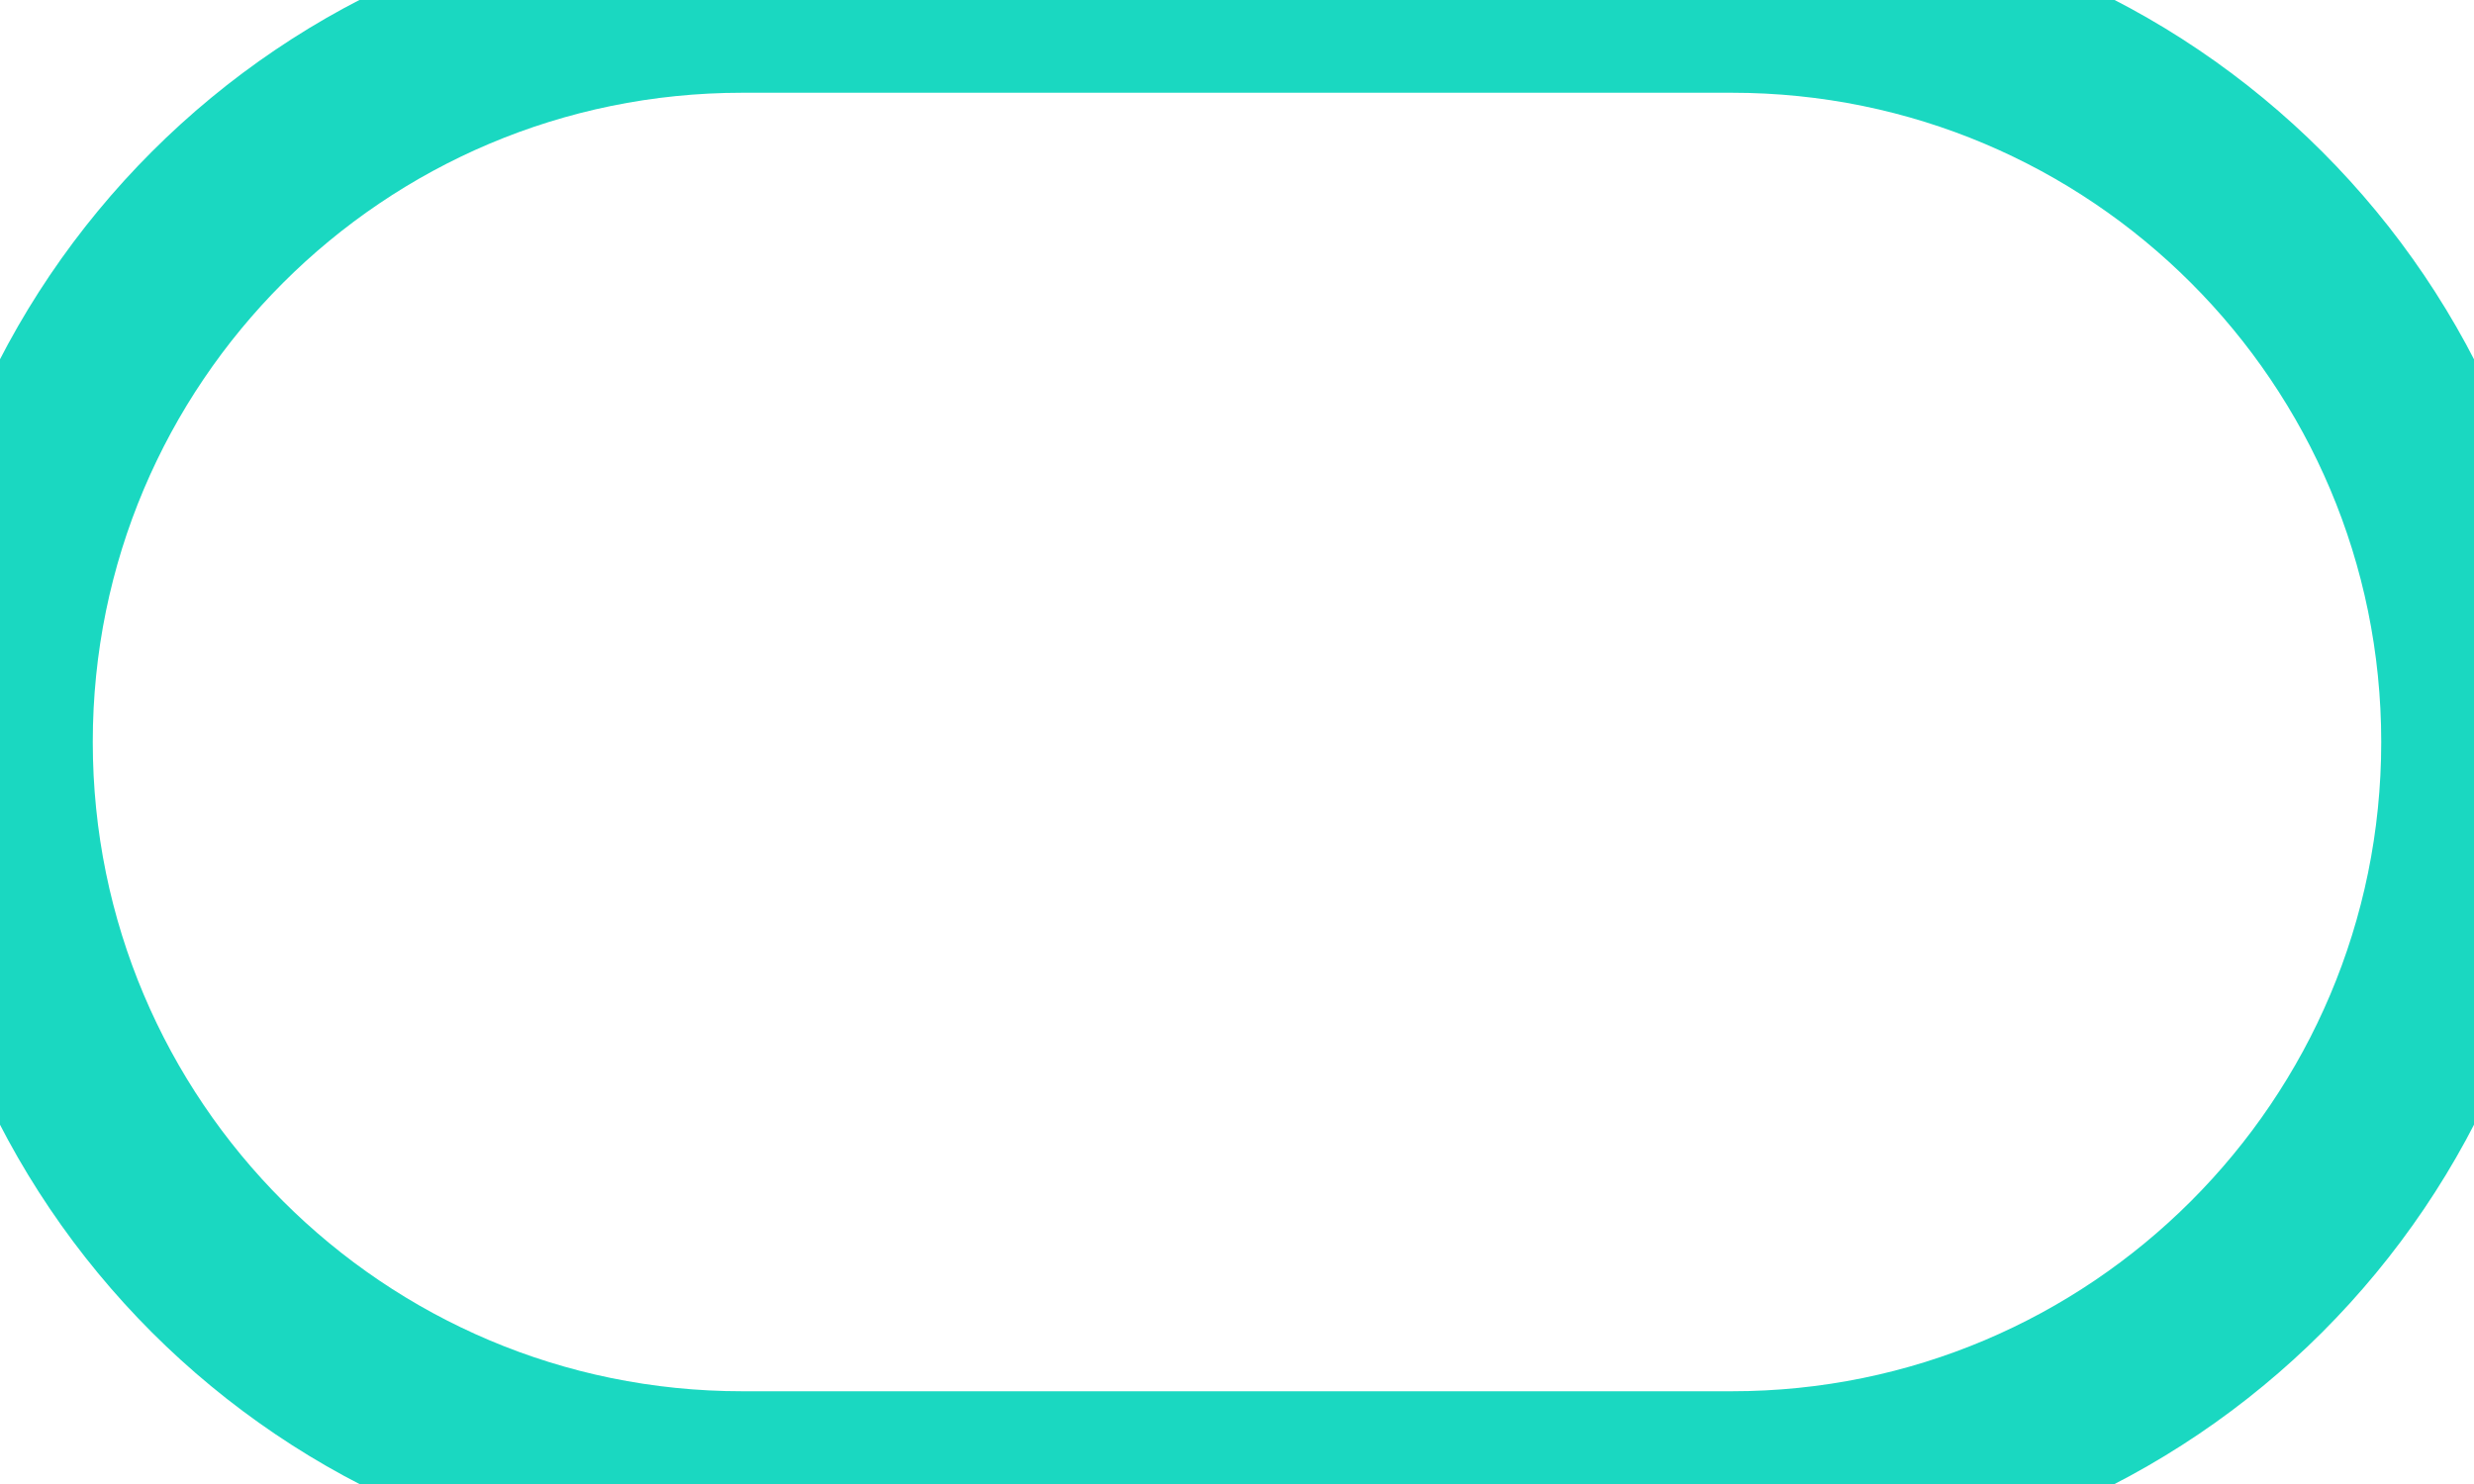
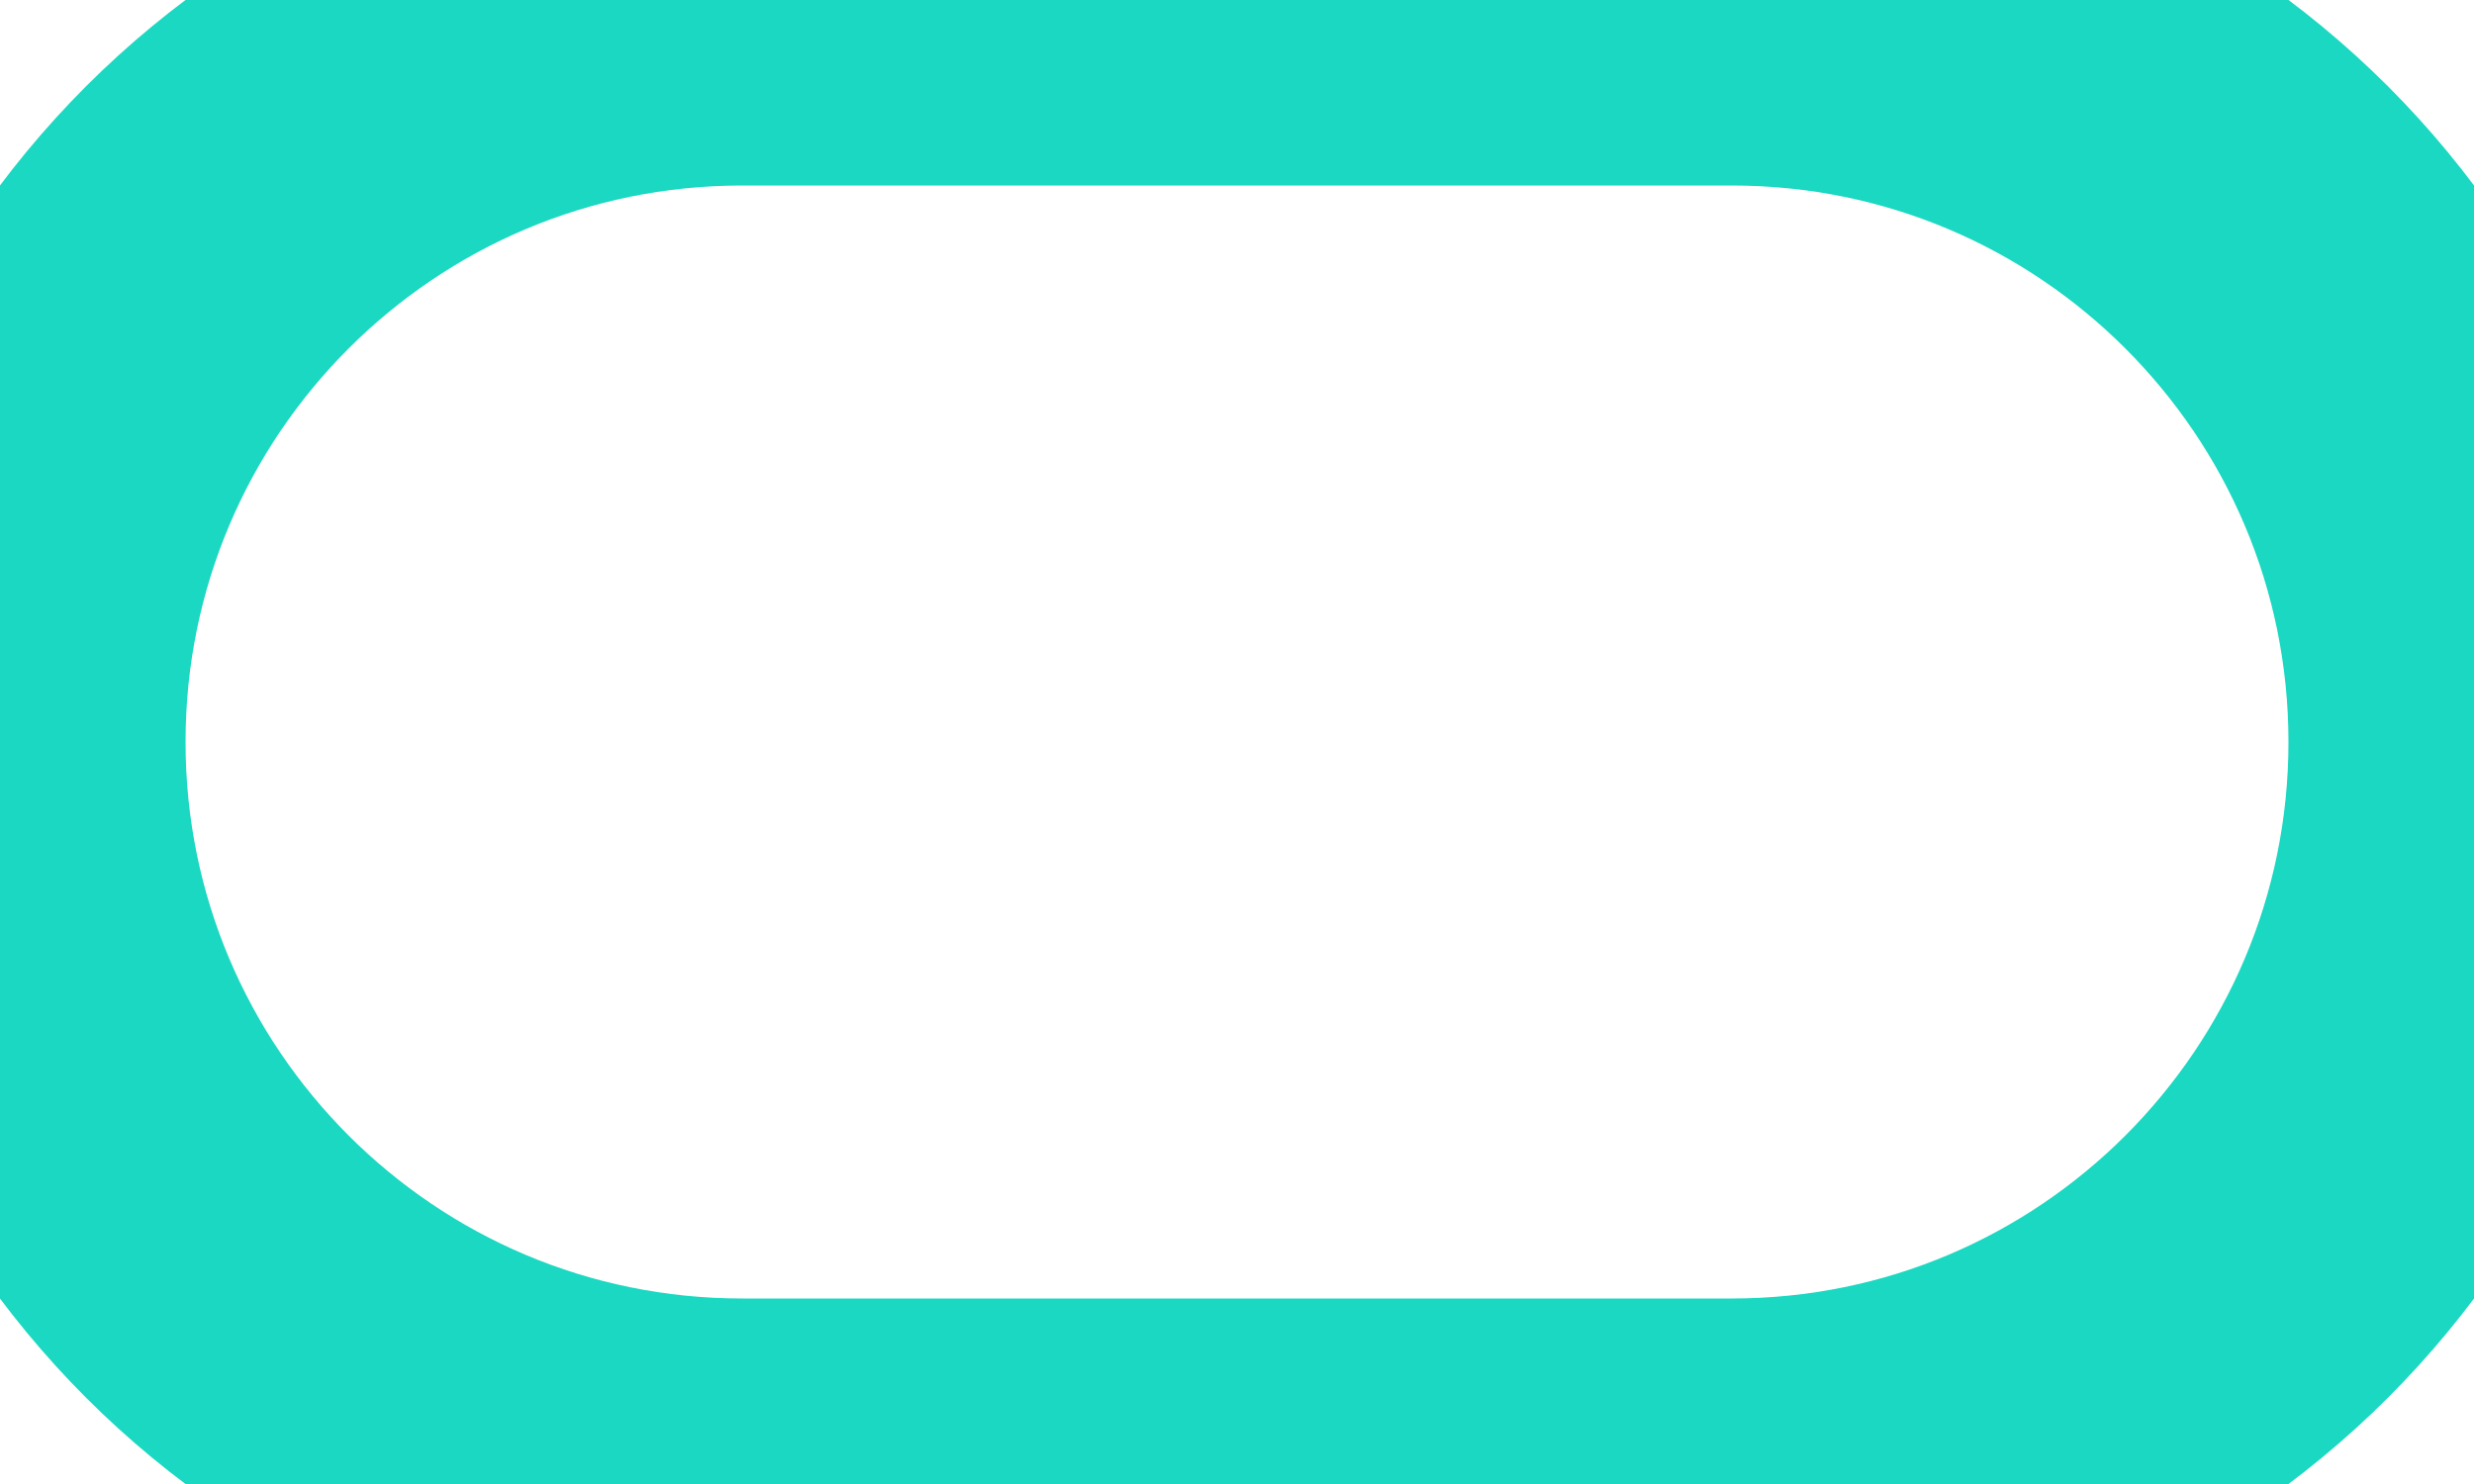
<svg xmlns="http://www.w3.org/2000/svg" width="40" height="24" viewBox="0 0 40 24">
  <style type="text/css">
  .spinner {
    z-index: 2;
    position: absolute;
    top: 50%;
    left: 50%;
    margin: 0px 0 0 0px;
    width: 50px;
    height: 50px;
   }

  .path {
      stroke: #1AD8C1;
      stroke-linecap: round;
      animation: dash 1.5s ease-in-out infinite;
      animation-delay: .5s;
  }

  @keyframes rotate {
    100% {
      transform: rotate(360deg);
    }
  }

  @keyframes dash {
    0% {
      stroke-dasharray: 1, 150;
      stroke-dashoffset: 0;
    }
    50% {
      stroke-dasharray: 90, 150;
      stroke-dashoffset: -35;
    }
    100% {
      stroke-dasharray: 90, 150;
      stroke-dashoffset: -124;
    }
  }

  </style>
  <g class="spinner">
-     <rect class="path" width="40" height="24" rx="12" ry="12" fill="none" stroke-width="3" />
+     <rect class="path" width="40" height="24" rx="12" ry="12" fill="none" stroke-width="6" />
  </g>
</svg>
